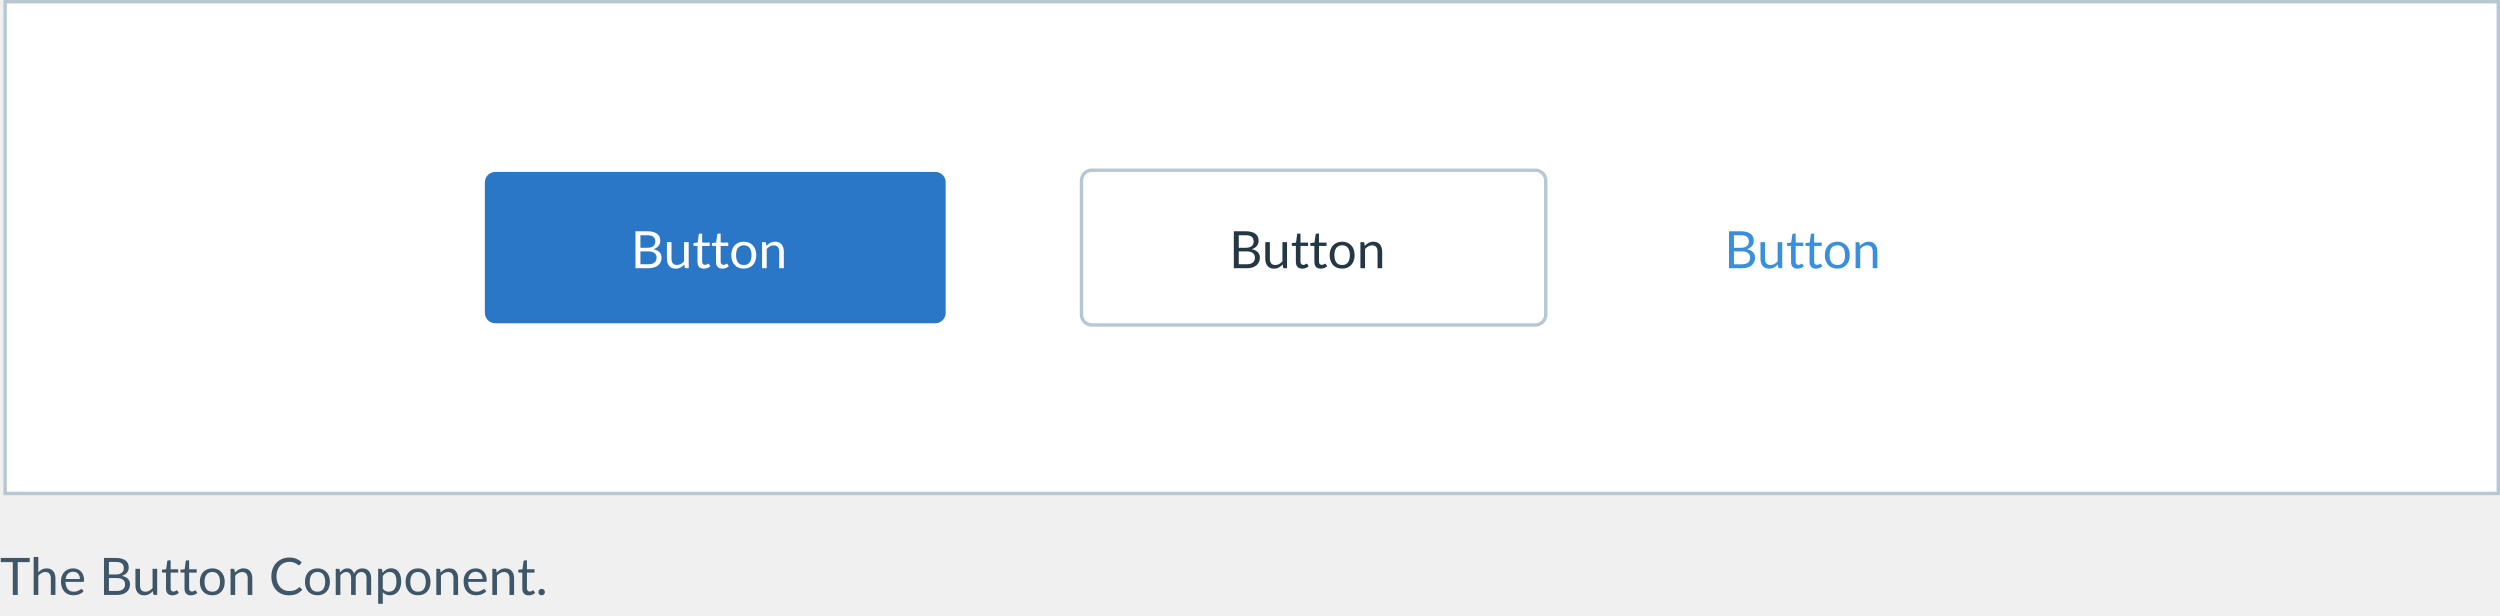
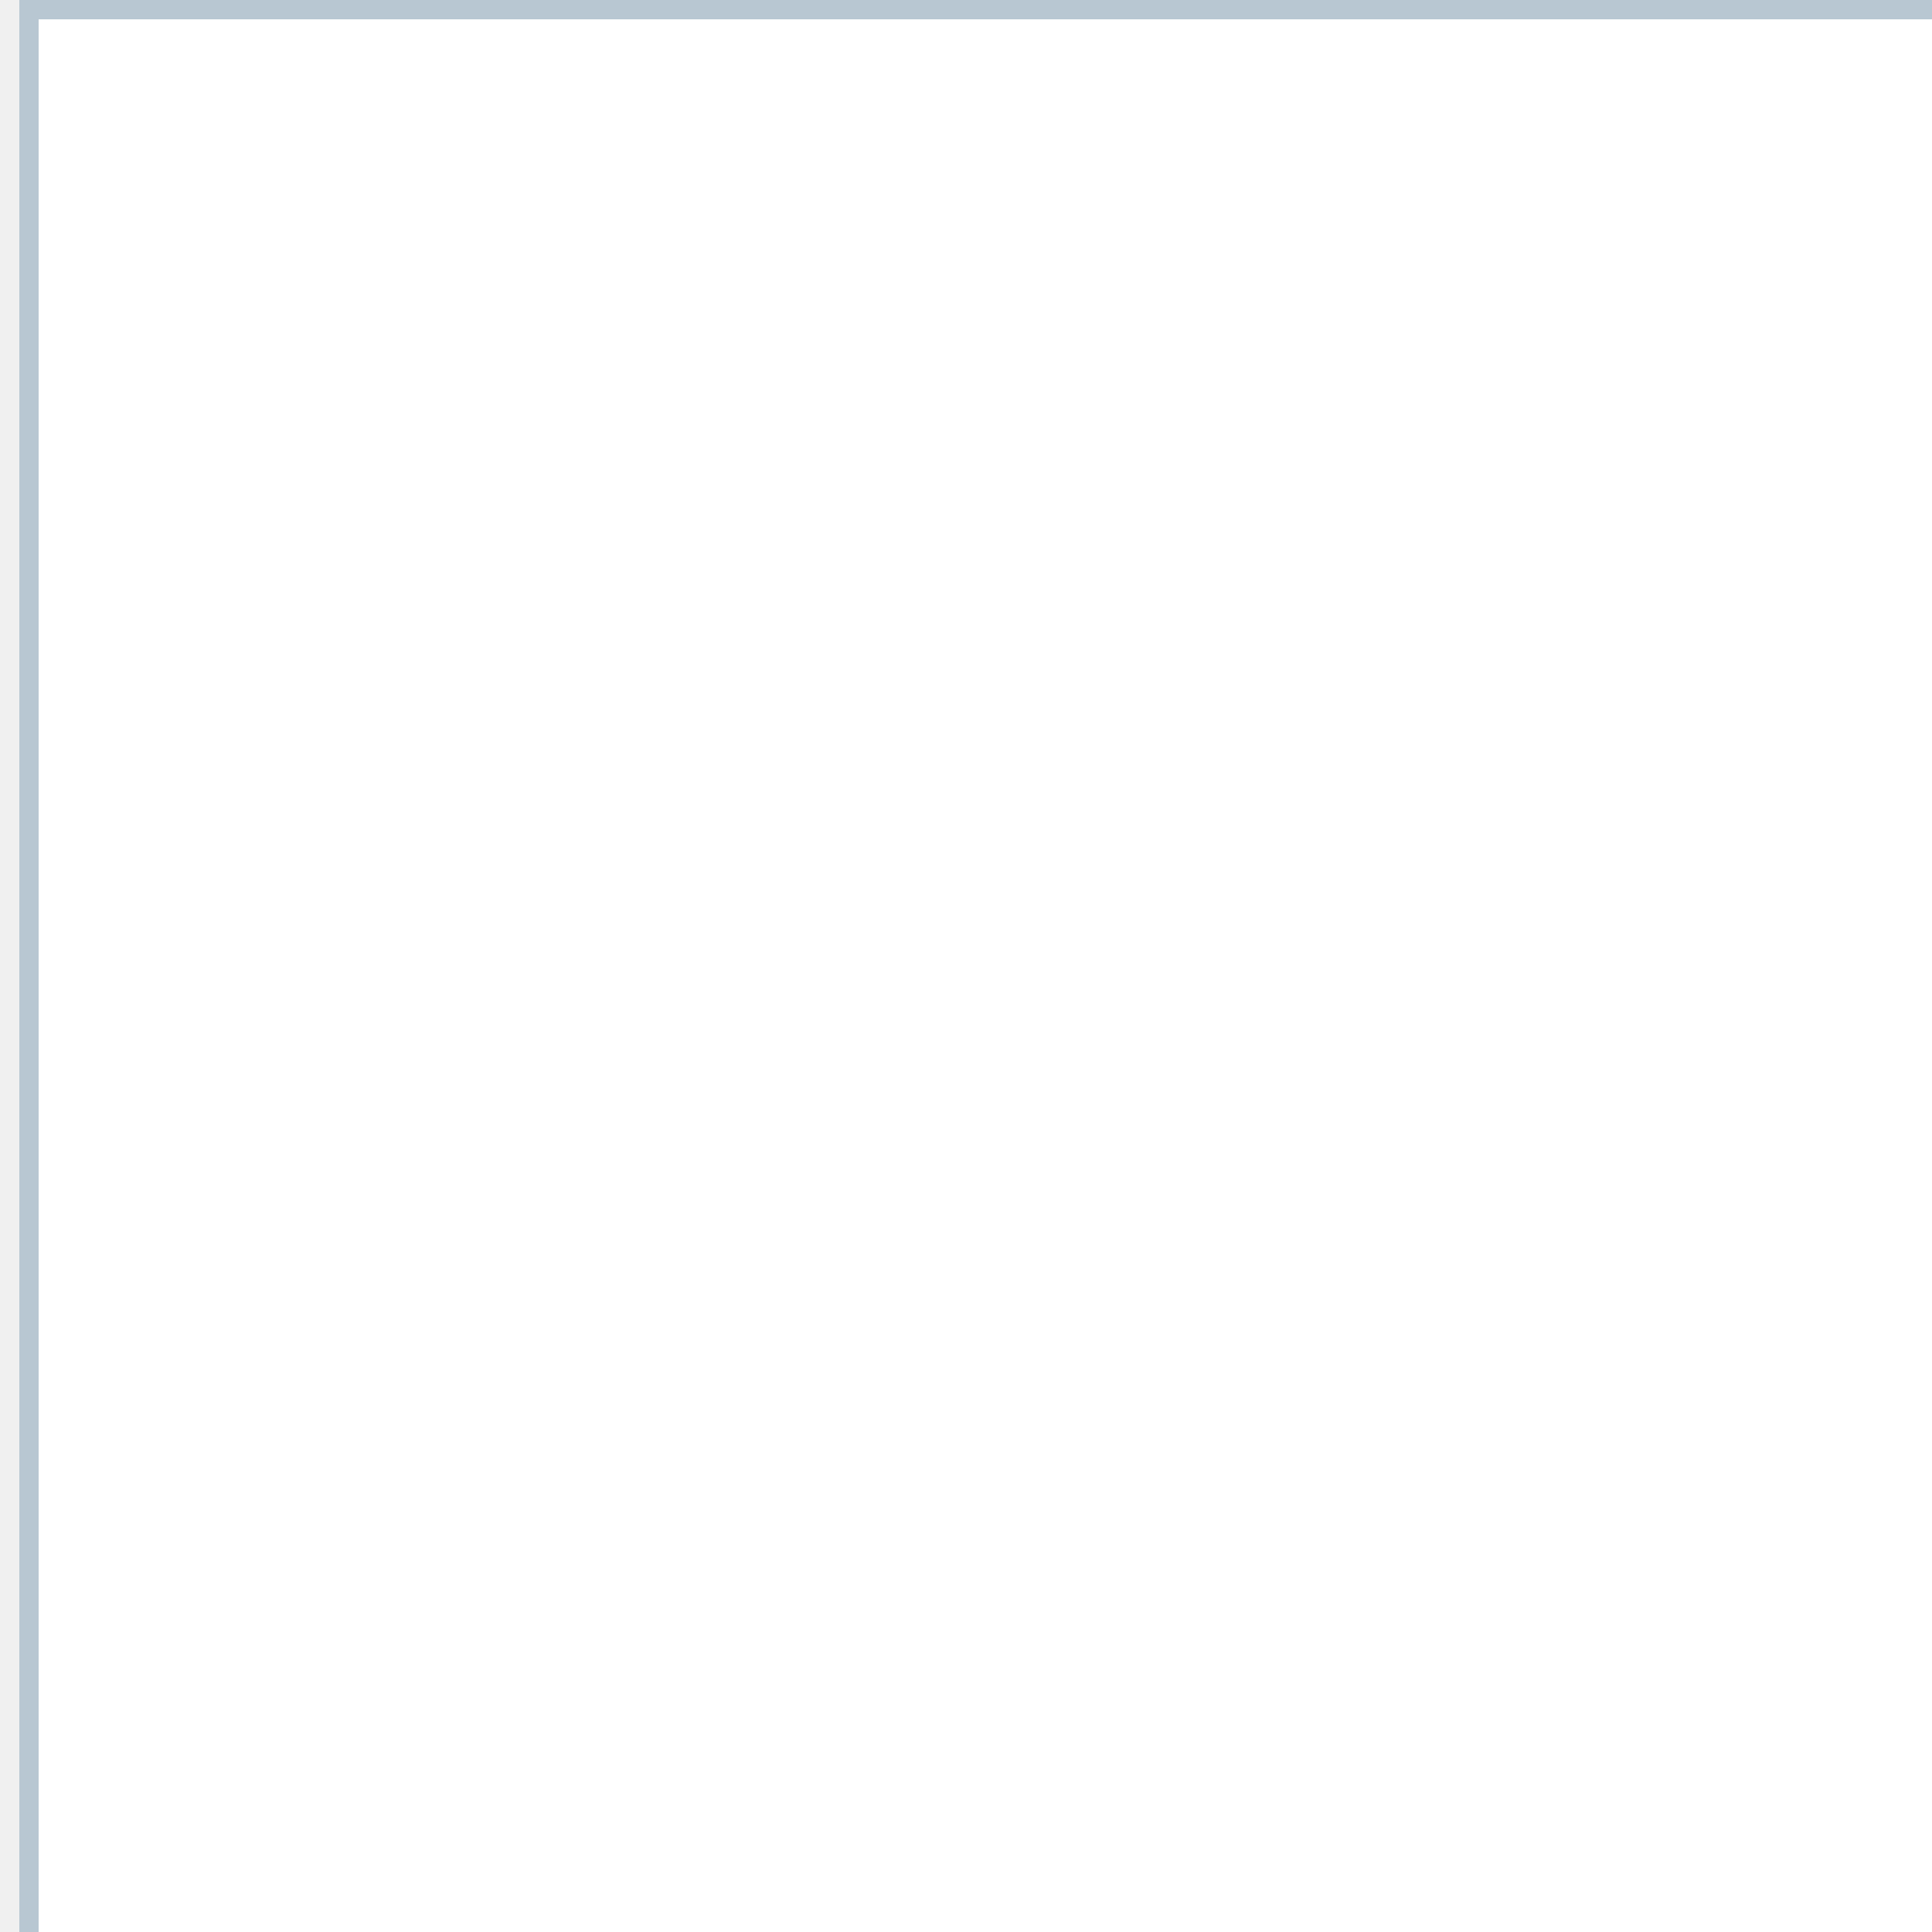
- <svg xmlns="http://www.w3.org/2000/svg" width="727" height="179">
+ <svg xmlns="http://www.w3.org/2000/svg" viewBox="0 0 100 100" height="auto" class="FUCK">
  <g fill="none" fill-rule="evenodd">
    <path fill="#FFF" stroke="#B8C7D2" d="M1.5.5h725v143H1.5z" />
    <text fill="#3E5667" font-family="Lato-Medium, Lato" font-size="15" font-weight="400">
      <tspan x="0" y="173">The Button Component.</tspan>
    </text>
    <g transform="translate(141 50)">
      <rect width="134" height="44" fill="#2A77C7" rx="3" />
      <text fill="#FFF" font-family="Lato-Medium, Lato" font-size="15" font-weight="400">
        <tspan x="42.42" y="28"> Button</tspan>
      </text>
    </g>
    <g transform="translate(315 50)">
      <rect width="135" height="45" x="-.5" y="-.5" fill="#FFF" stroke="#B8C7D2" rx="3" />
      <text fill="#233745" font-family="Lato-Medium, Lato" font-size="15" font-weight="400">
        <tspan x="42.42" y="28"> Button</tspan>
      </text>
    </g>
    <g transform="translate(459 50)">
      <rect width="134" height="44" fill="#FFF" rx="3" />
      <text fill="#3A8FDD" font-family="Lato-Medium, Lato" font-size="15" font-weight="400">
        <tspan x="42.42" y="28"> Button</tspan>
      </text>
    </g>
  </g>
</svg>
